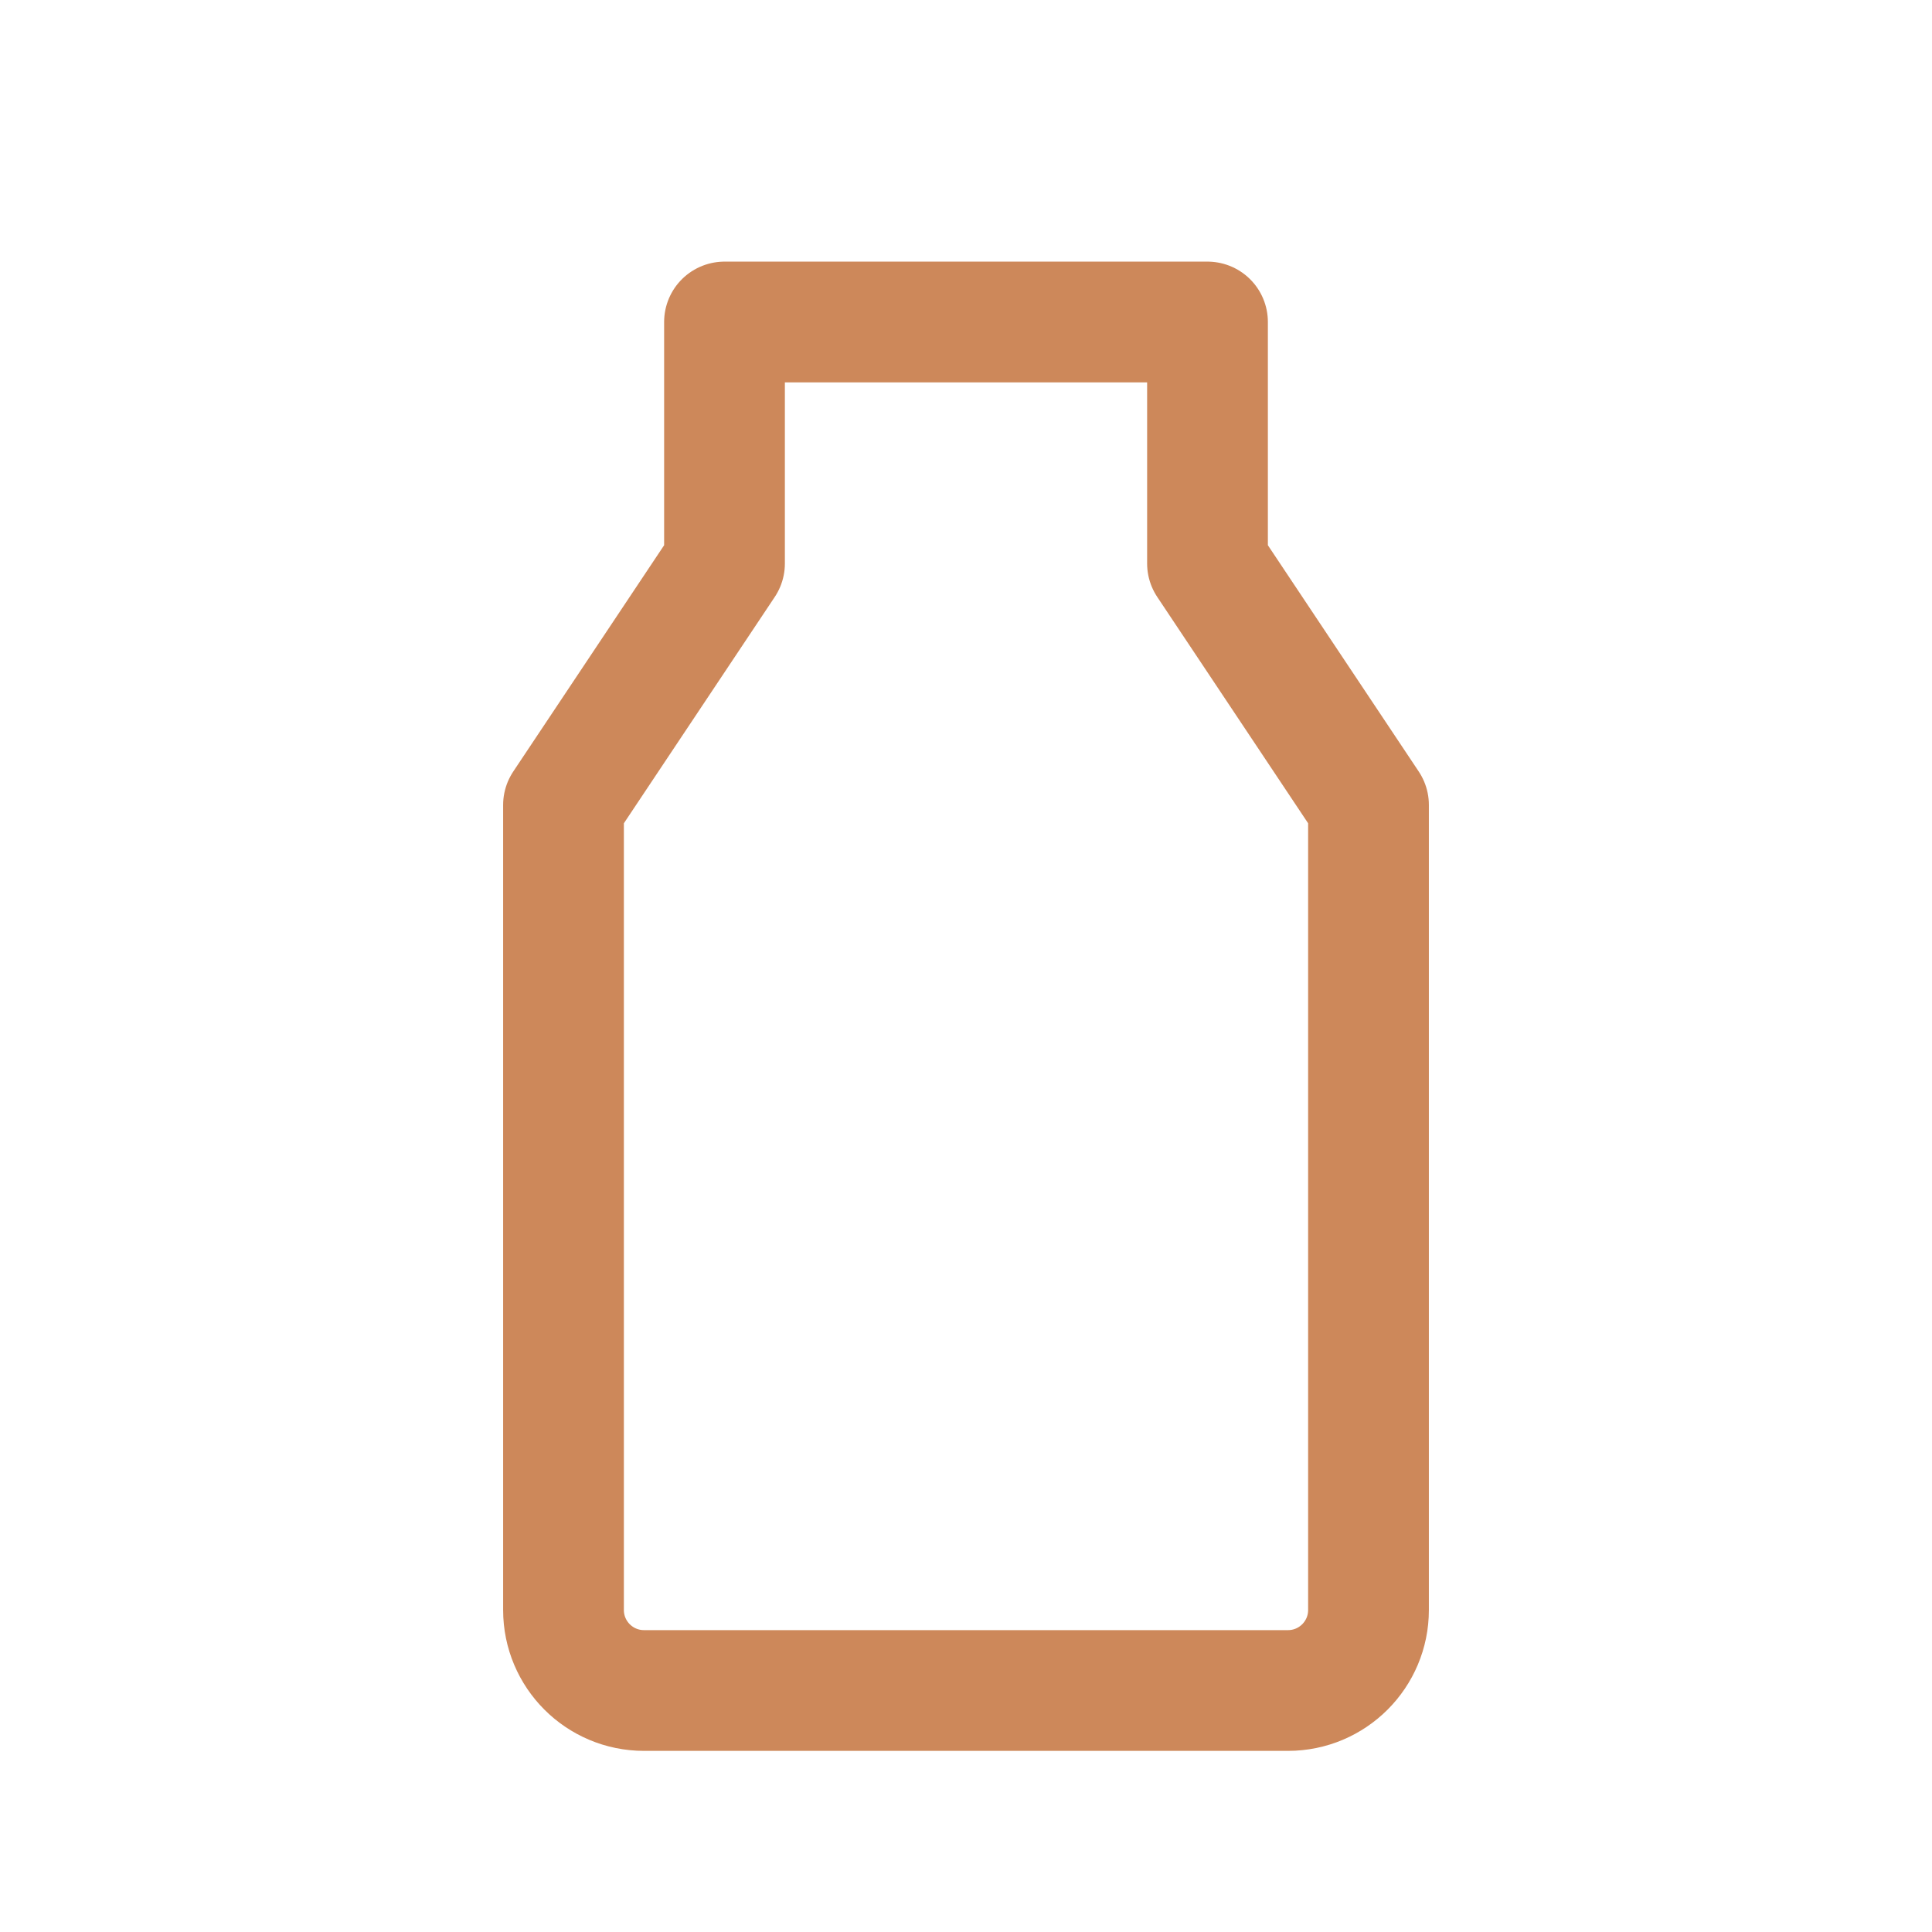
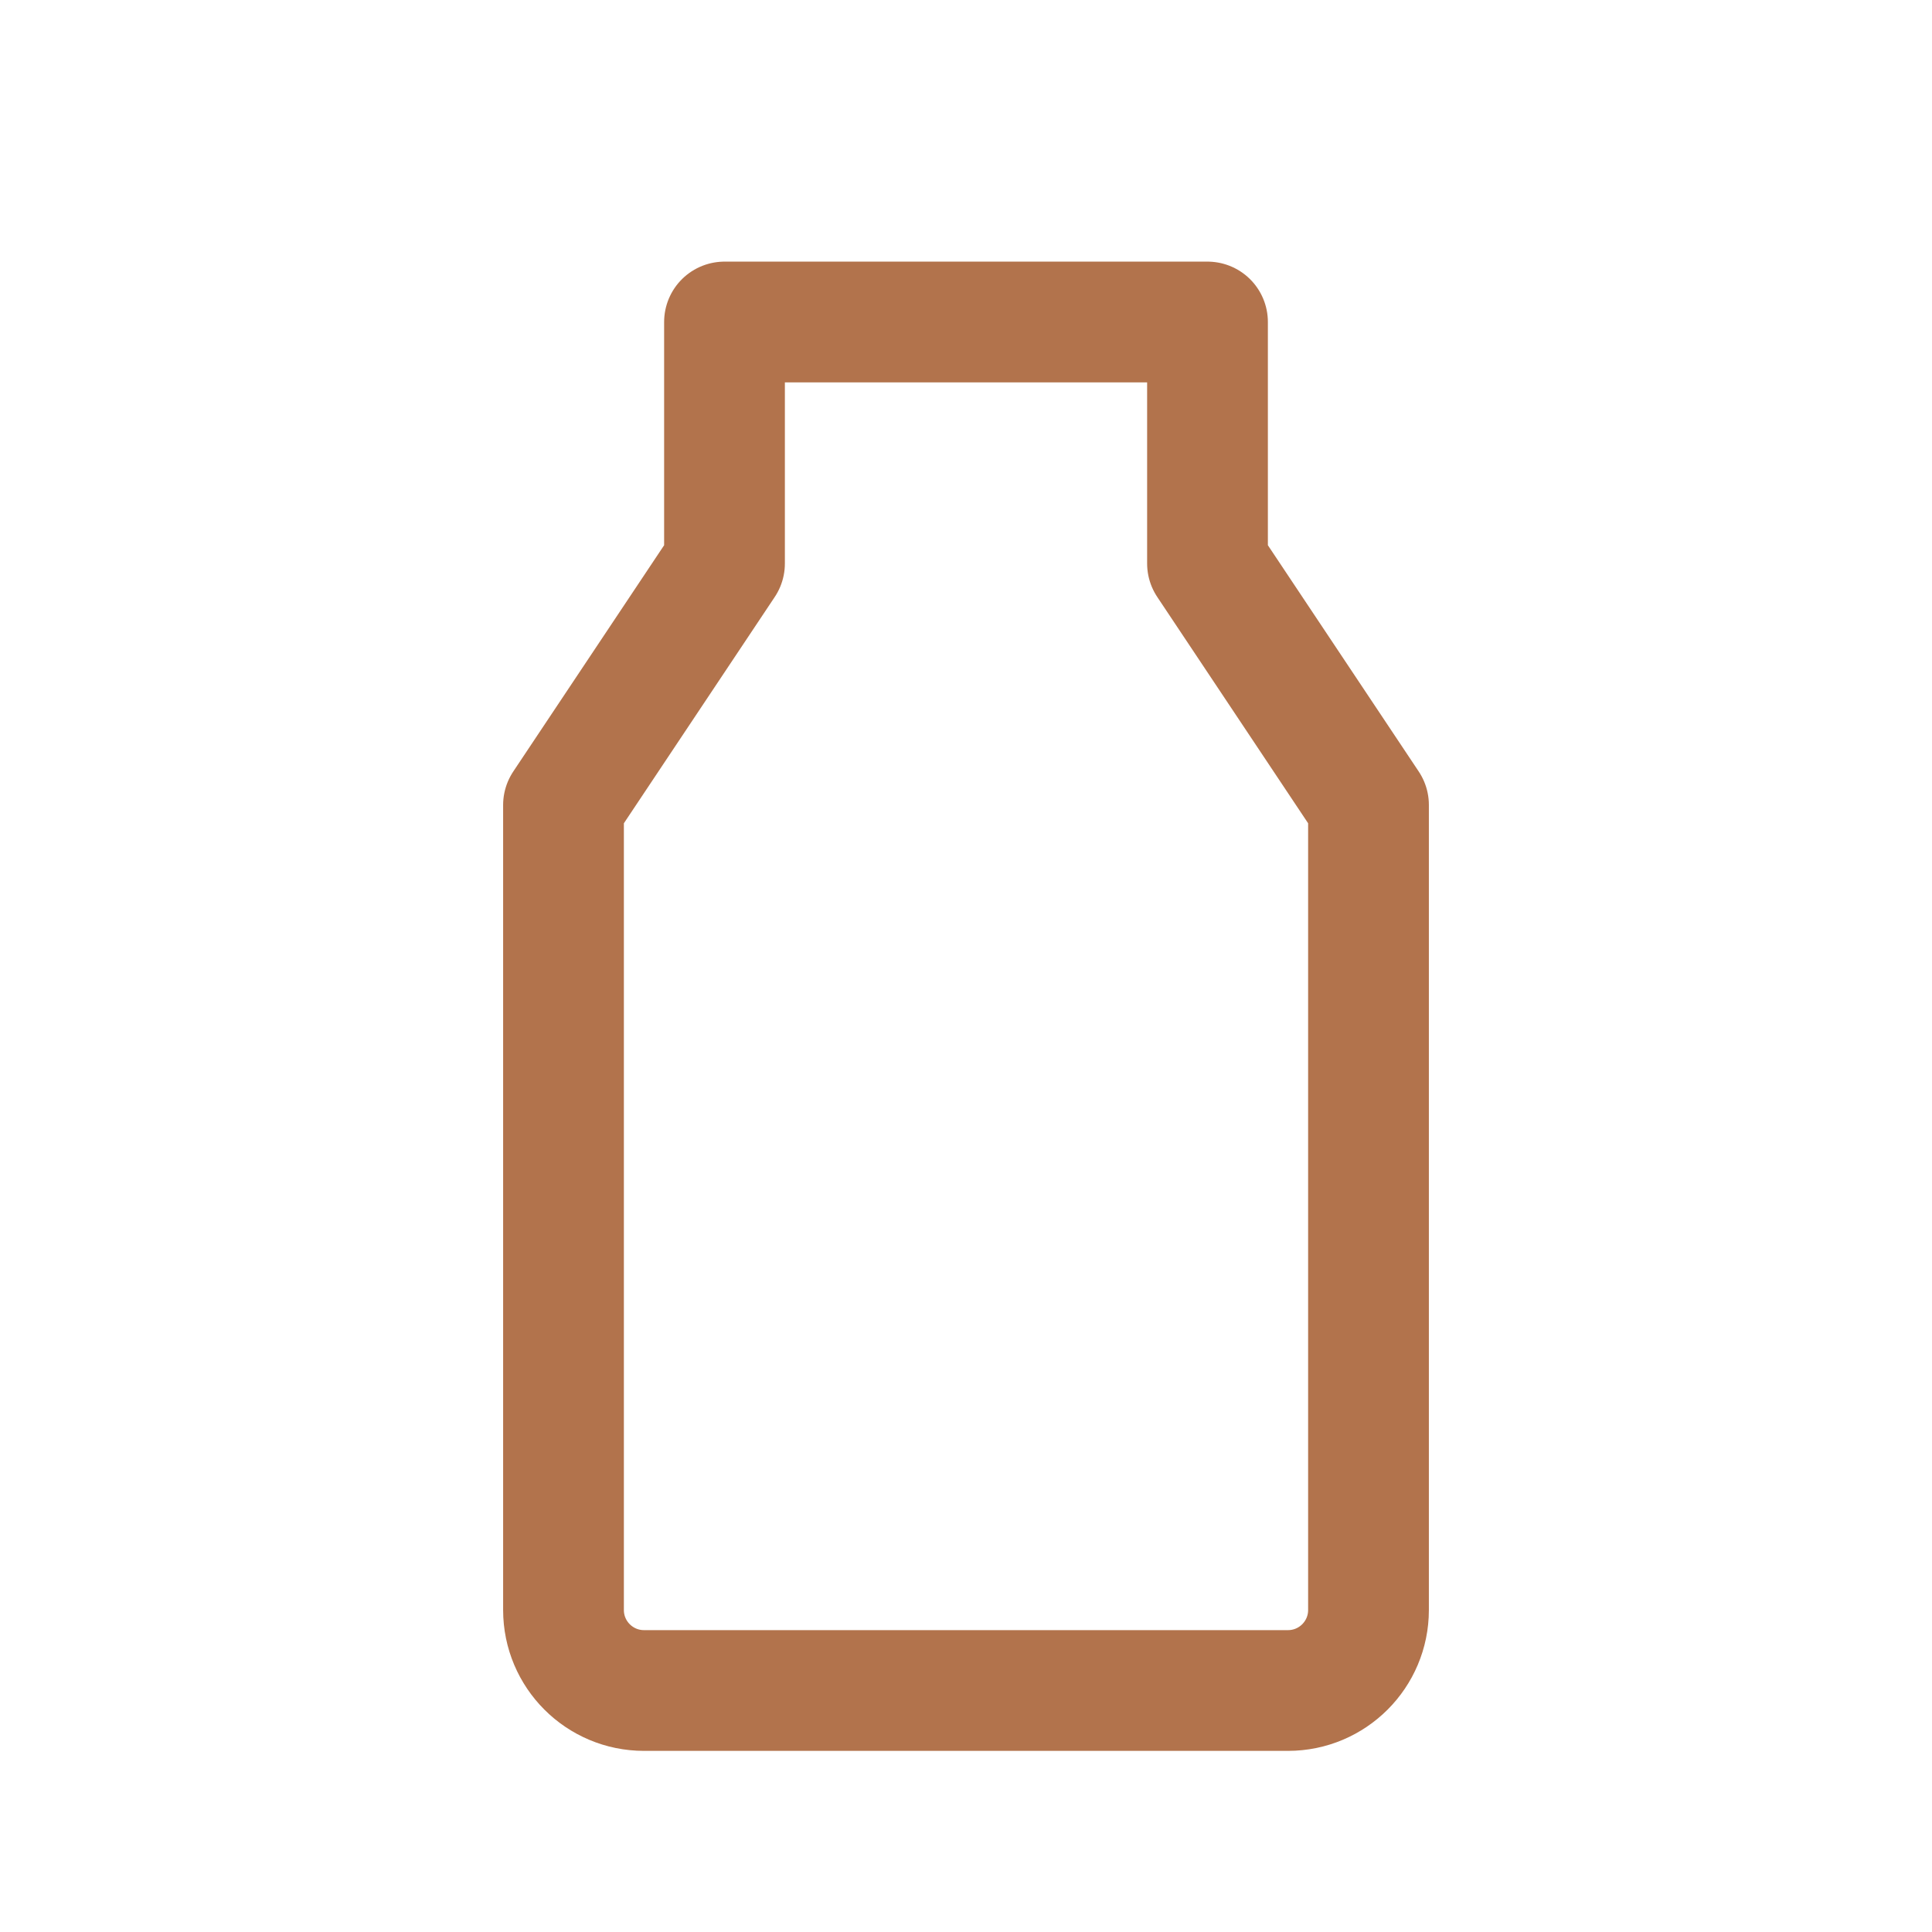
- <svg xmlns="http://www.w3.org/2000/svg" viewBox="0 0 48 48" fill="none" stroke="#CD885A" stroke-width="3" stroke-linecap="round" stroke-linejoin="round">
+ <svg xmlns="http://www.w3.org/2000/svg" viewBox="0 0 48 48" fill="none" stroke="#B2734C" stroke-width="3" stroke-linecap="round" stroke-linejoin="round">
  <path d="M18 8h12v6l4 6v20a2 2 0 0 1-2 2H16a2 2 0 0 1-2-2V20l4-6z" />
</svg>
